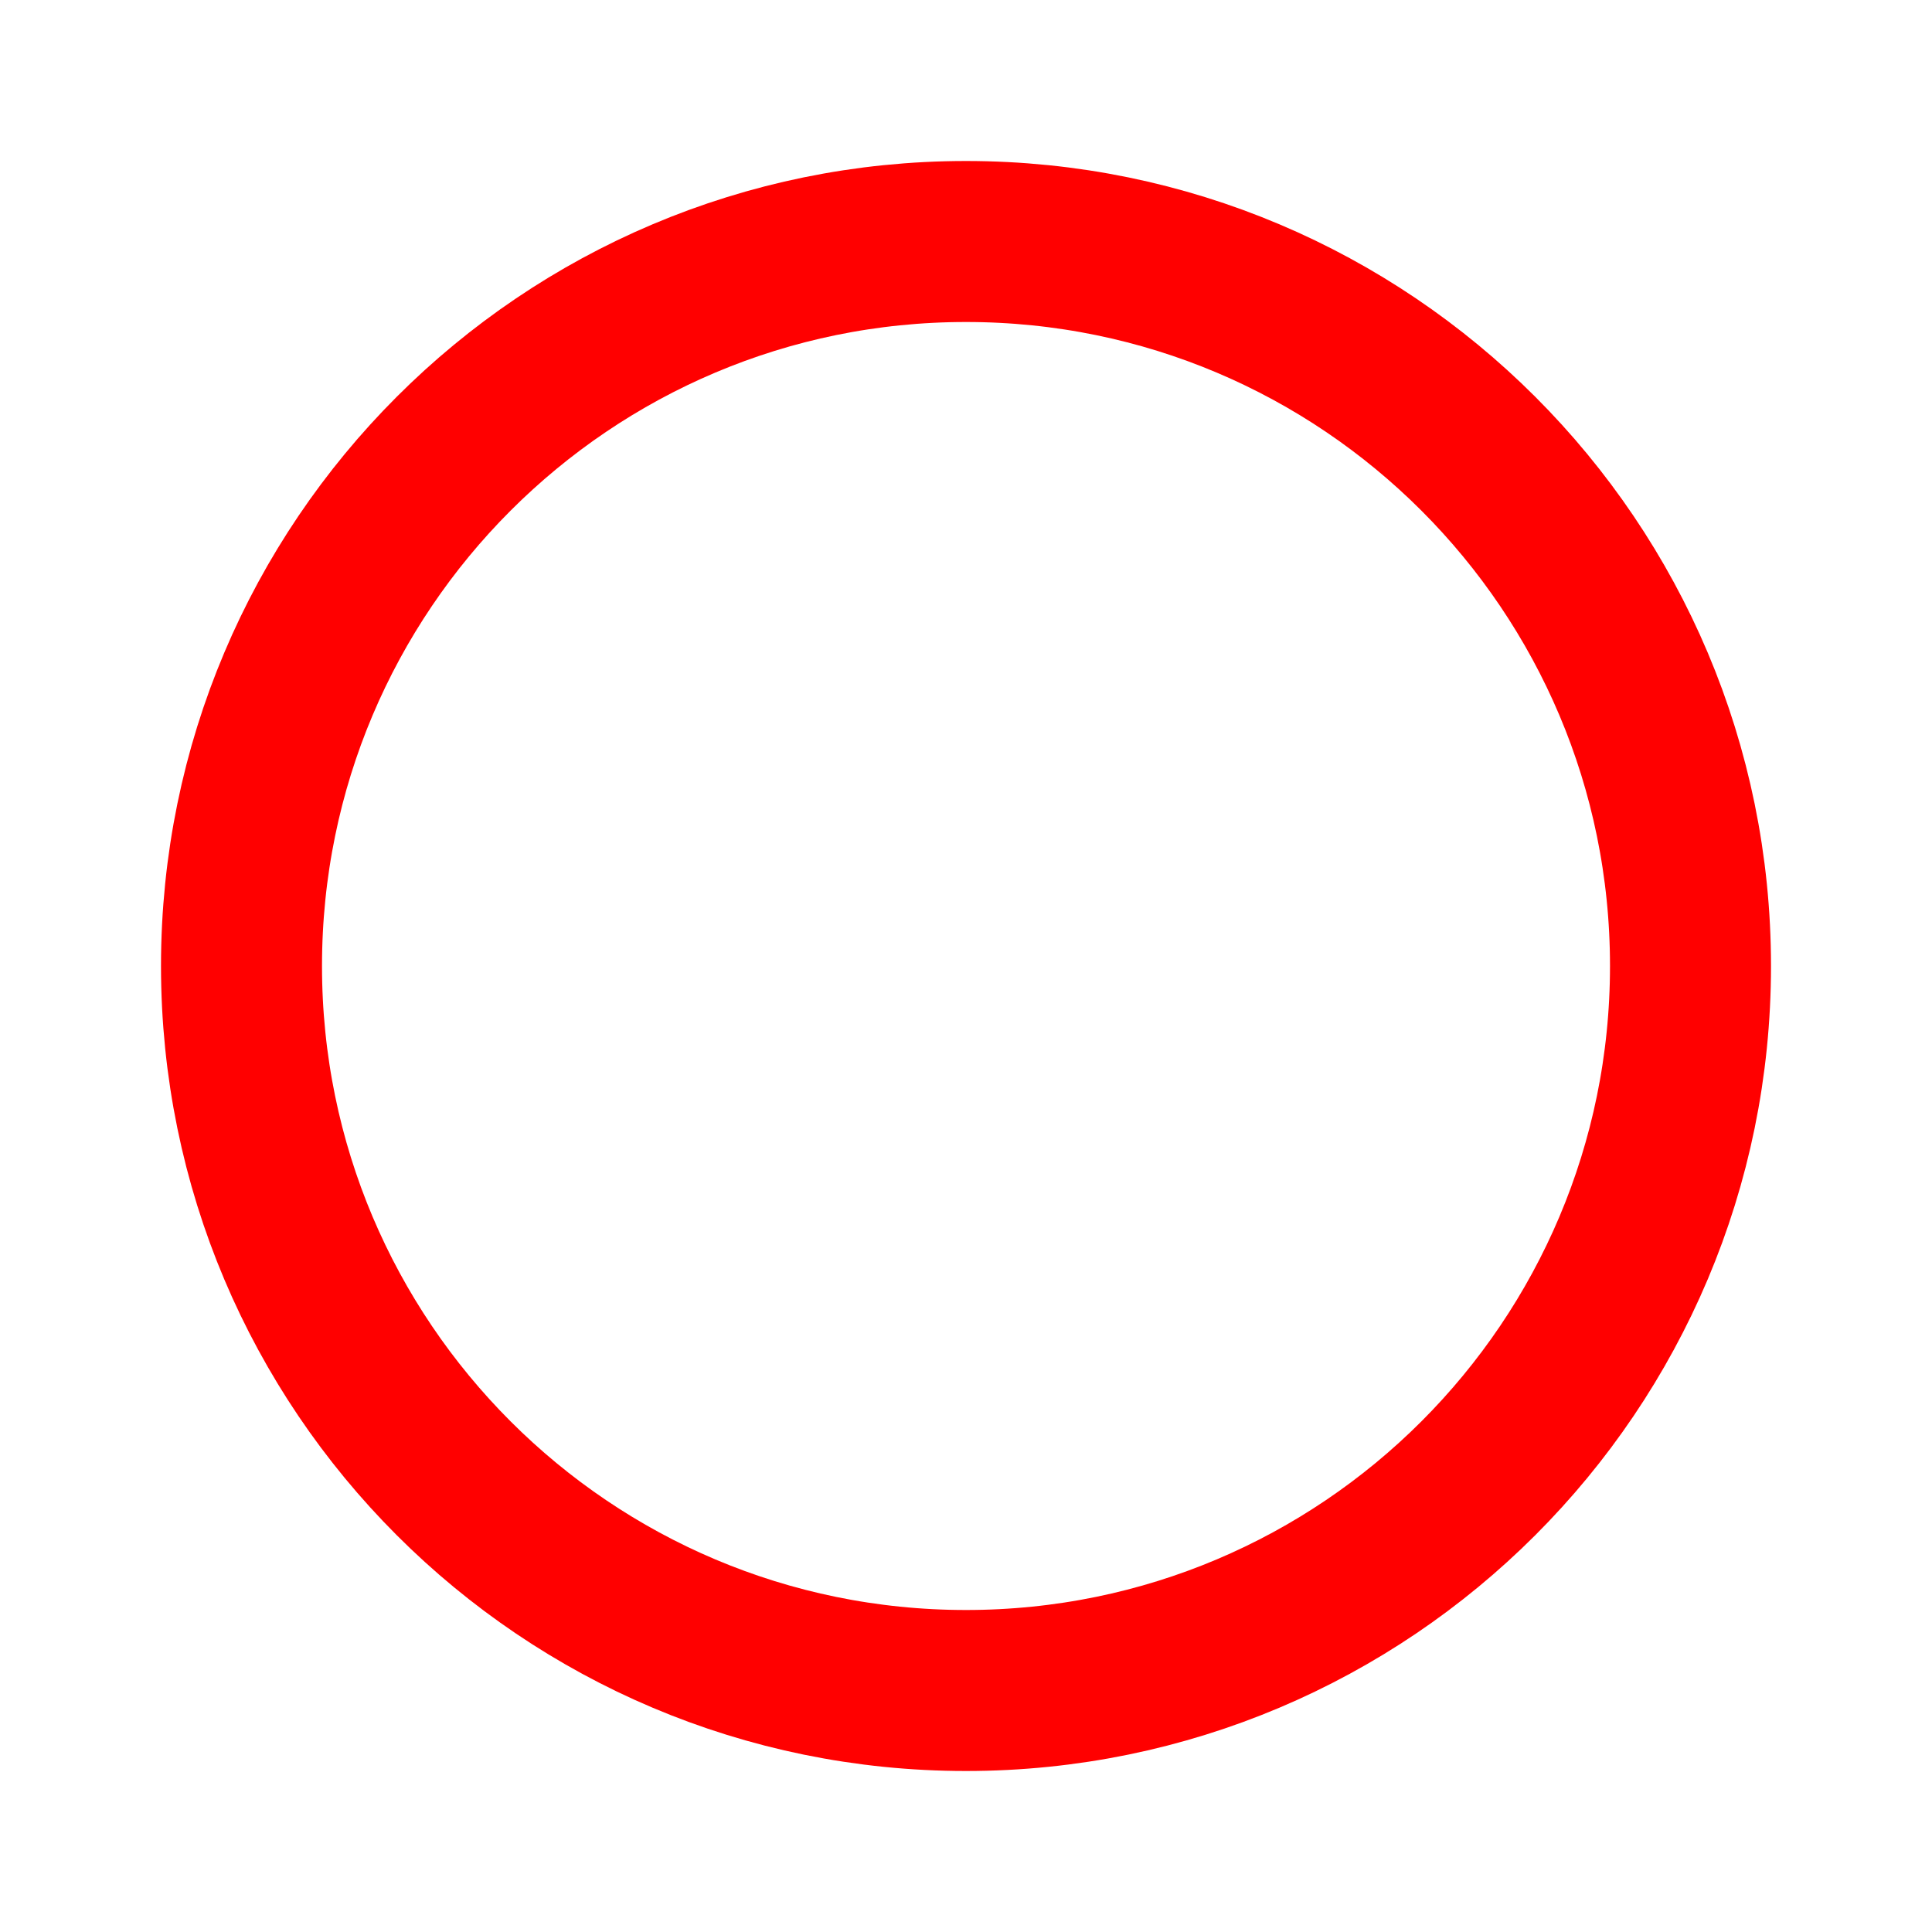
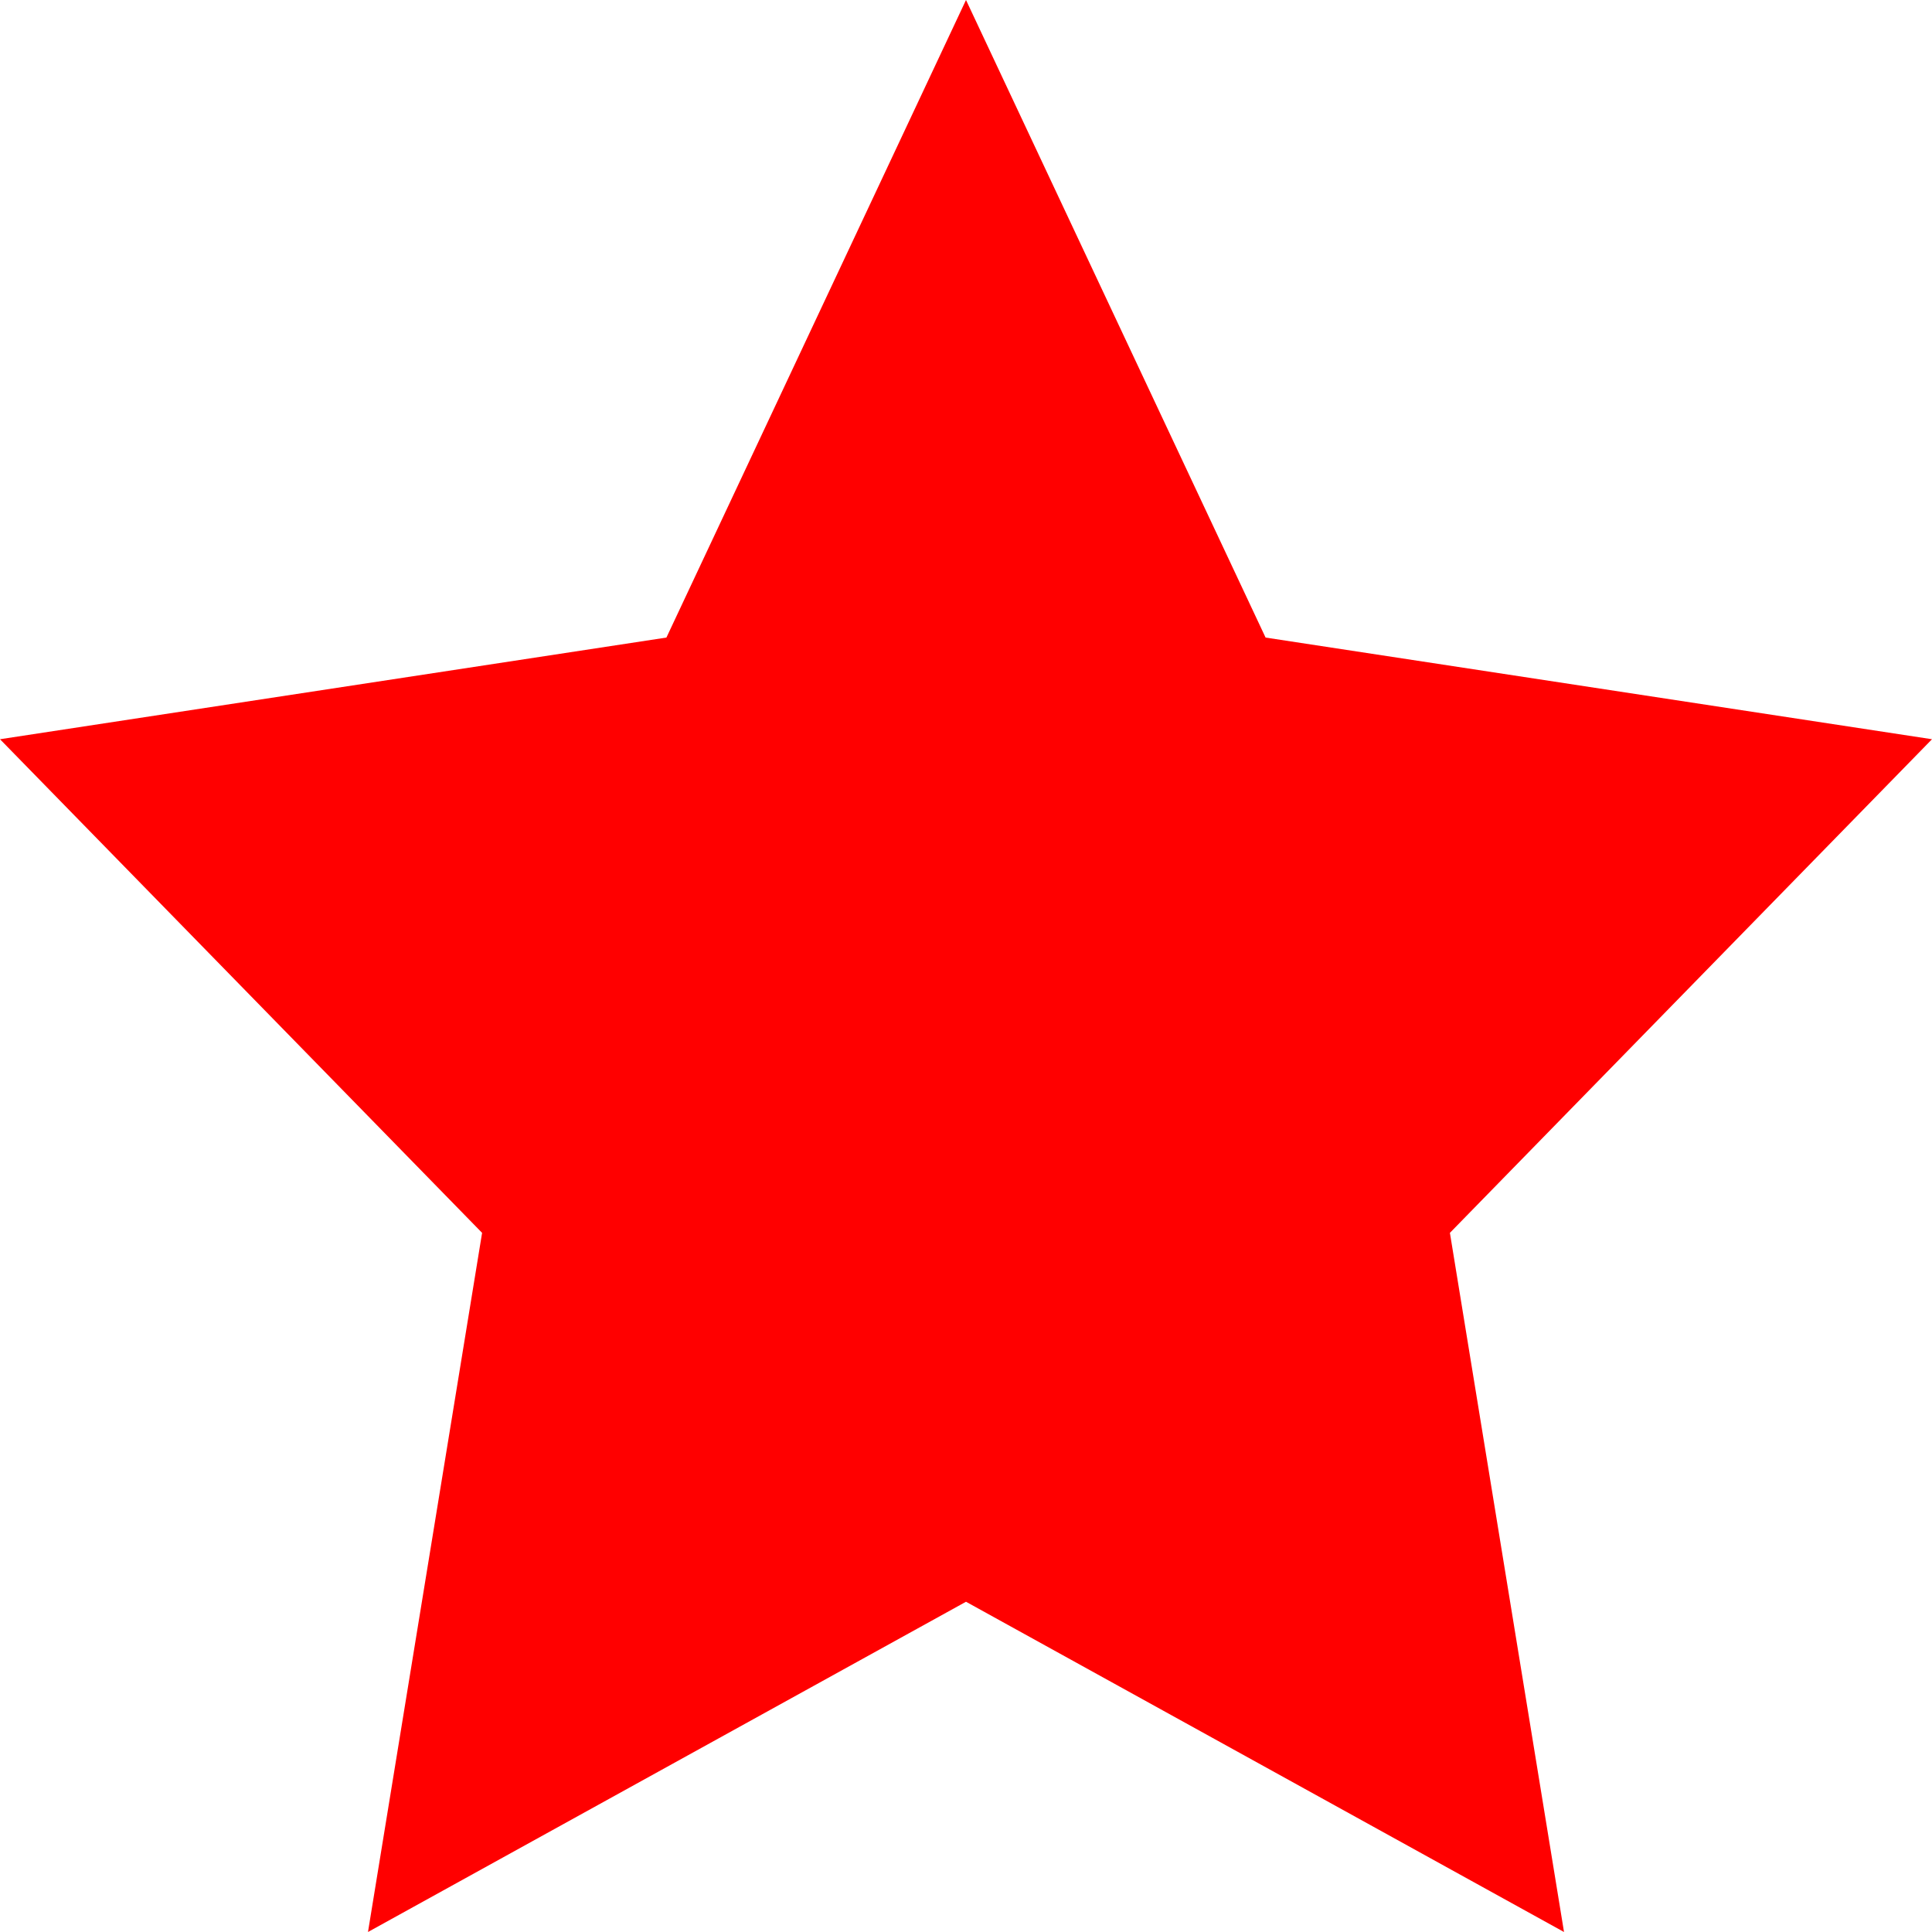
- <svg xmlns="http://www.w3.org/2000/svg" width="64px" height="64px" viewBox="0 0 24 24" fill="none">
+ <svg xmlns="http://www.w3.org/2000/svg" width="800px" height="800px" viewBox="0 0 32 32" version="1.1" fill="#000000">
  <g id="SVGRepo_bgCarrier" stroke-width="0" />
  <g id="SVGRepo_tracerCarrier" stroke-linecap="round" stroke-linejoin="round" />
  <g id="SVGRepo_iconCarrier">
-     <path d="M21 12C21 16.971 16.971 21 12 21C7.029 21 3 16.971 3 12C3 7.029 7.029 3 12 3C16.971 3 21 7.029 21 12Z" stroke="#ff0000" stroke-width="2" stroke-linecap="round" stroke-linejoin="round" />
+     <defs> </defs>
+     <g id="Page-1" stroke="none" stroke-width="1" fill="none" fill-rule="evenodd">
+       <g id="Icon-Set-Filled" transform="translate(-154, -881)" fill="#ff0000">
+         <path d="M186,893.244 L174.962,891.56 L170,881 L165.038,891.56 L154,893.244 L161.985,901.42 L160.095,913 L170,907.53 L179.905,913 L178.015,901.42 L186,893.244" id="start-favorite"> </path>
+       </g>
+     </g>
  </g>
</svg>
